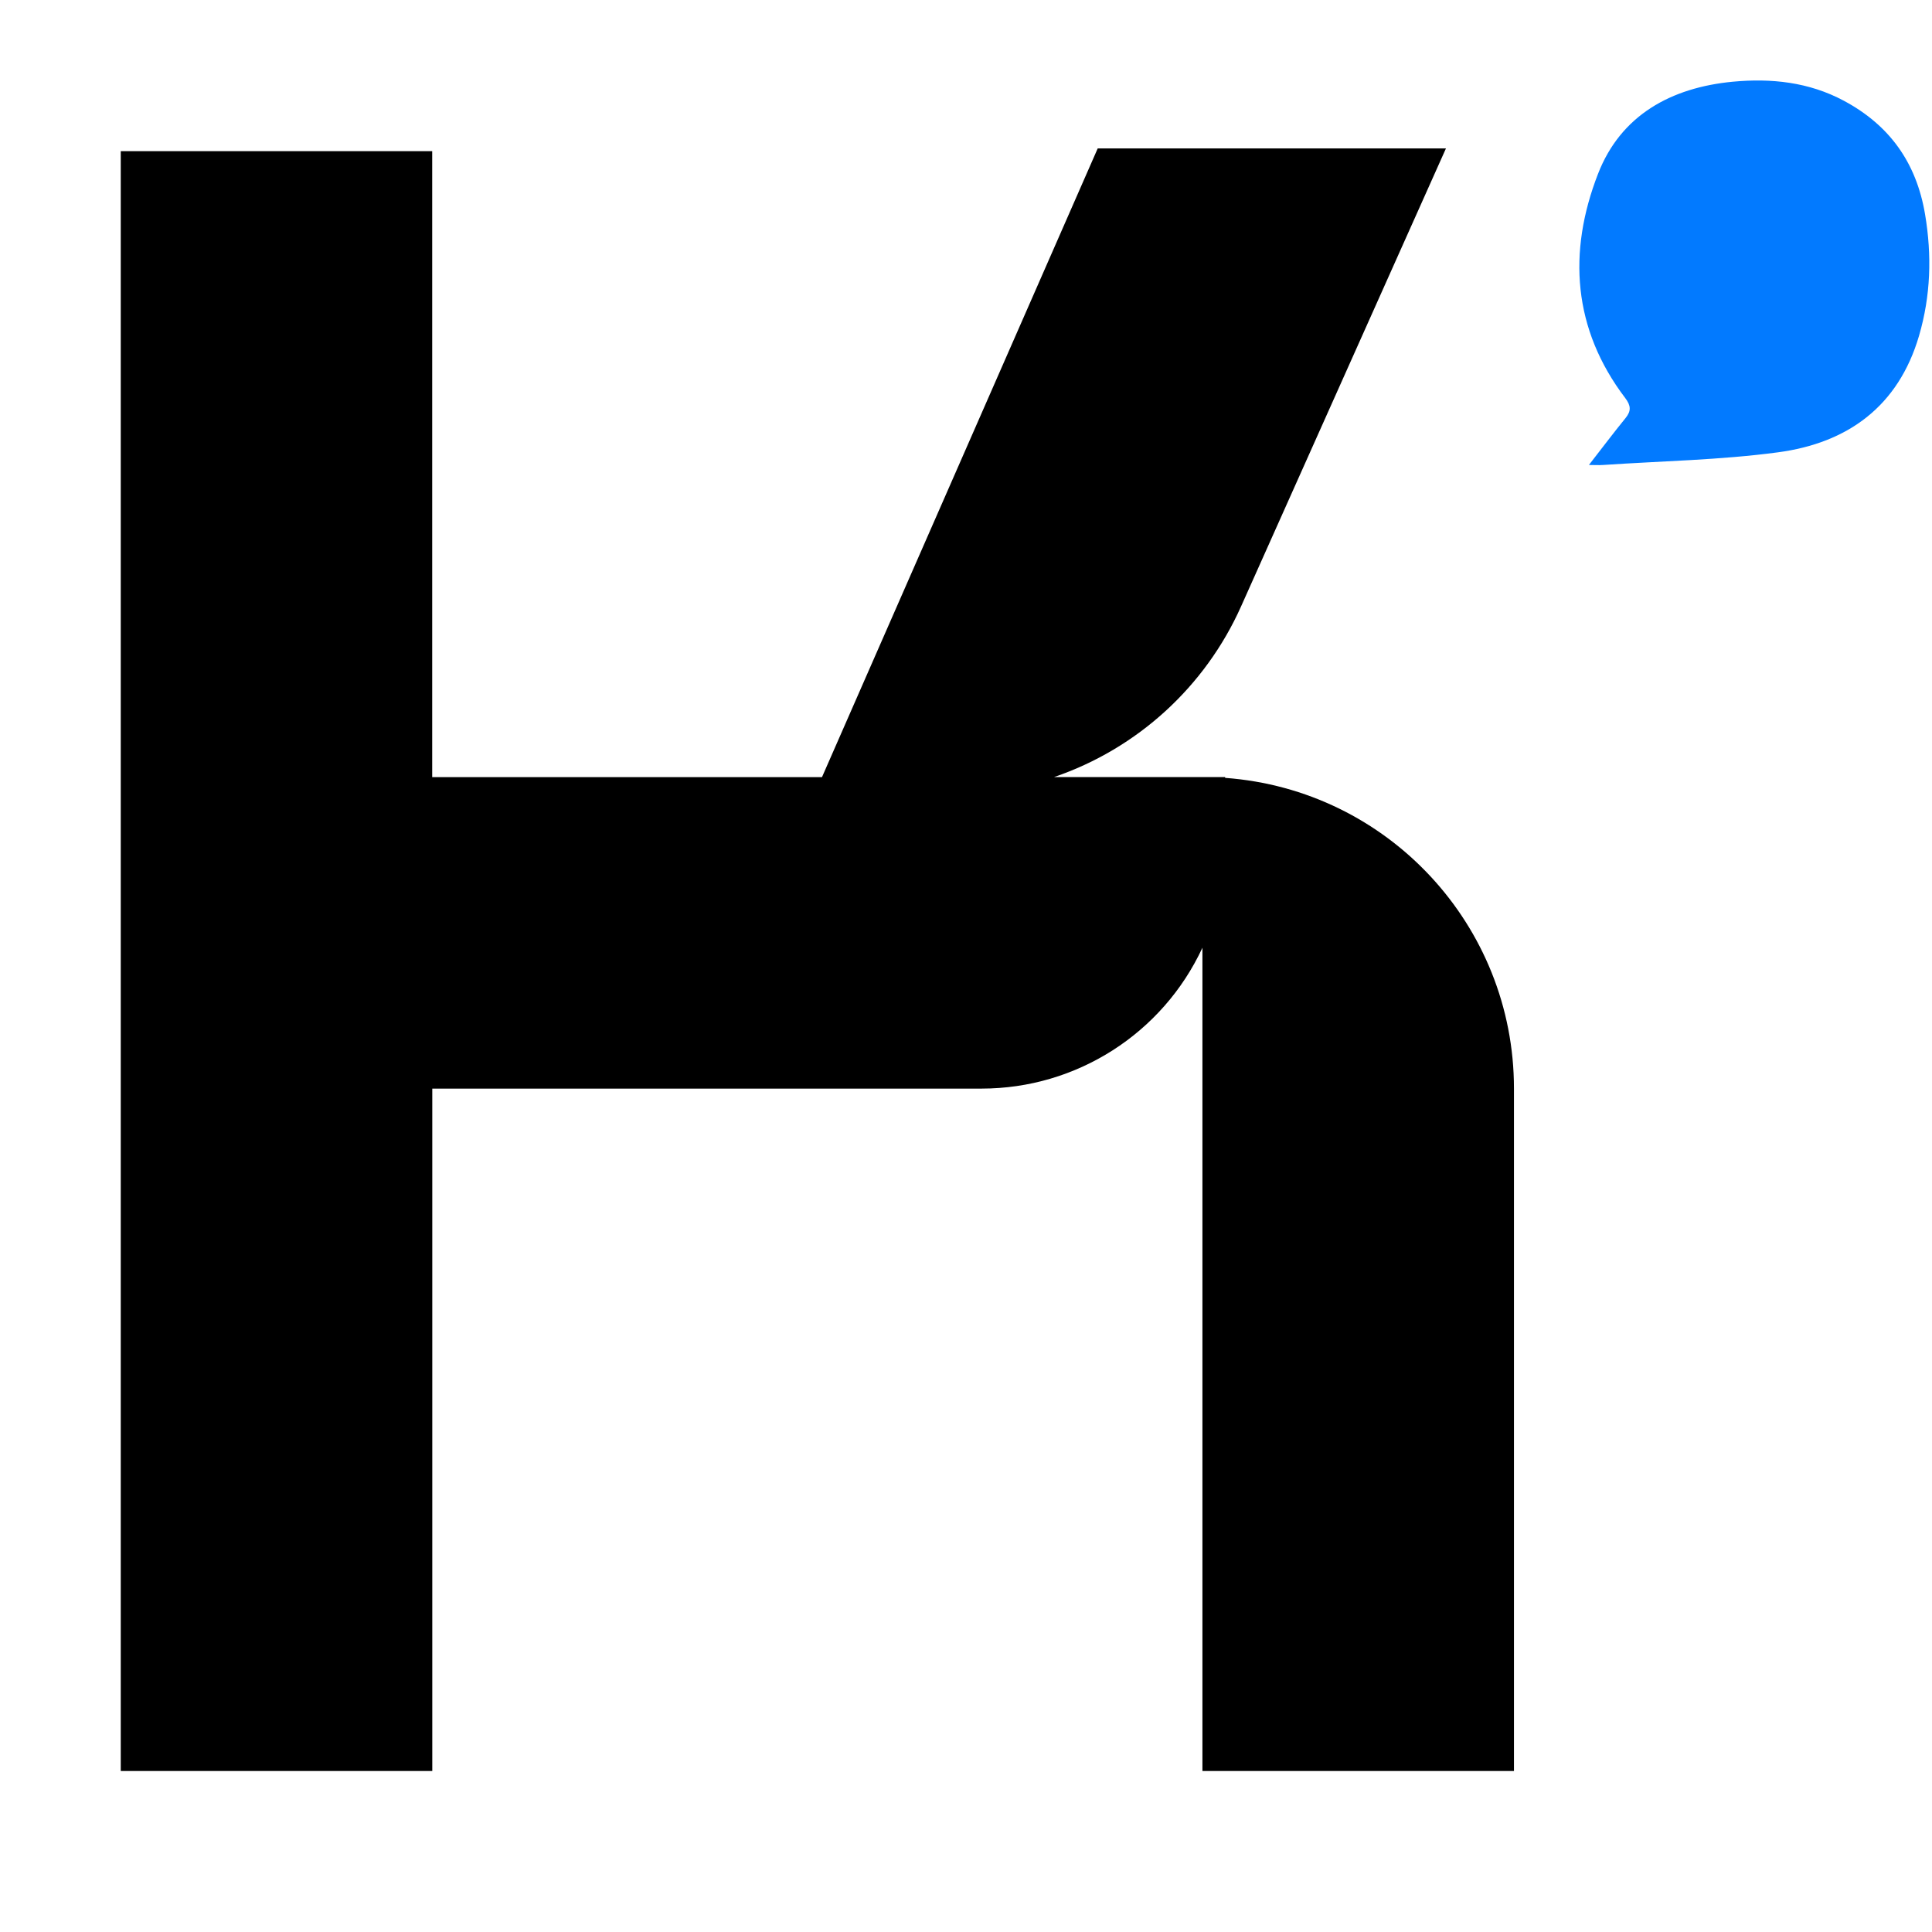
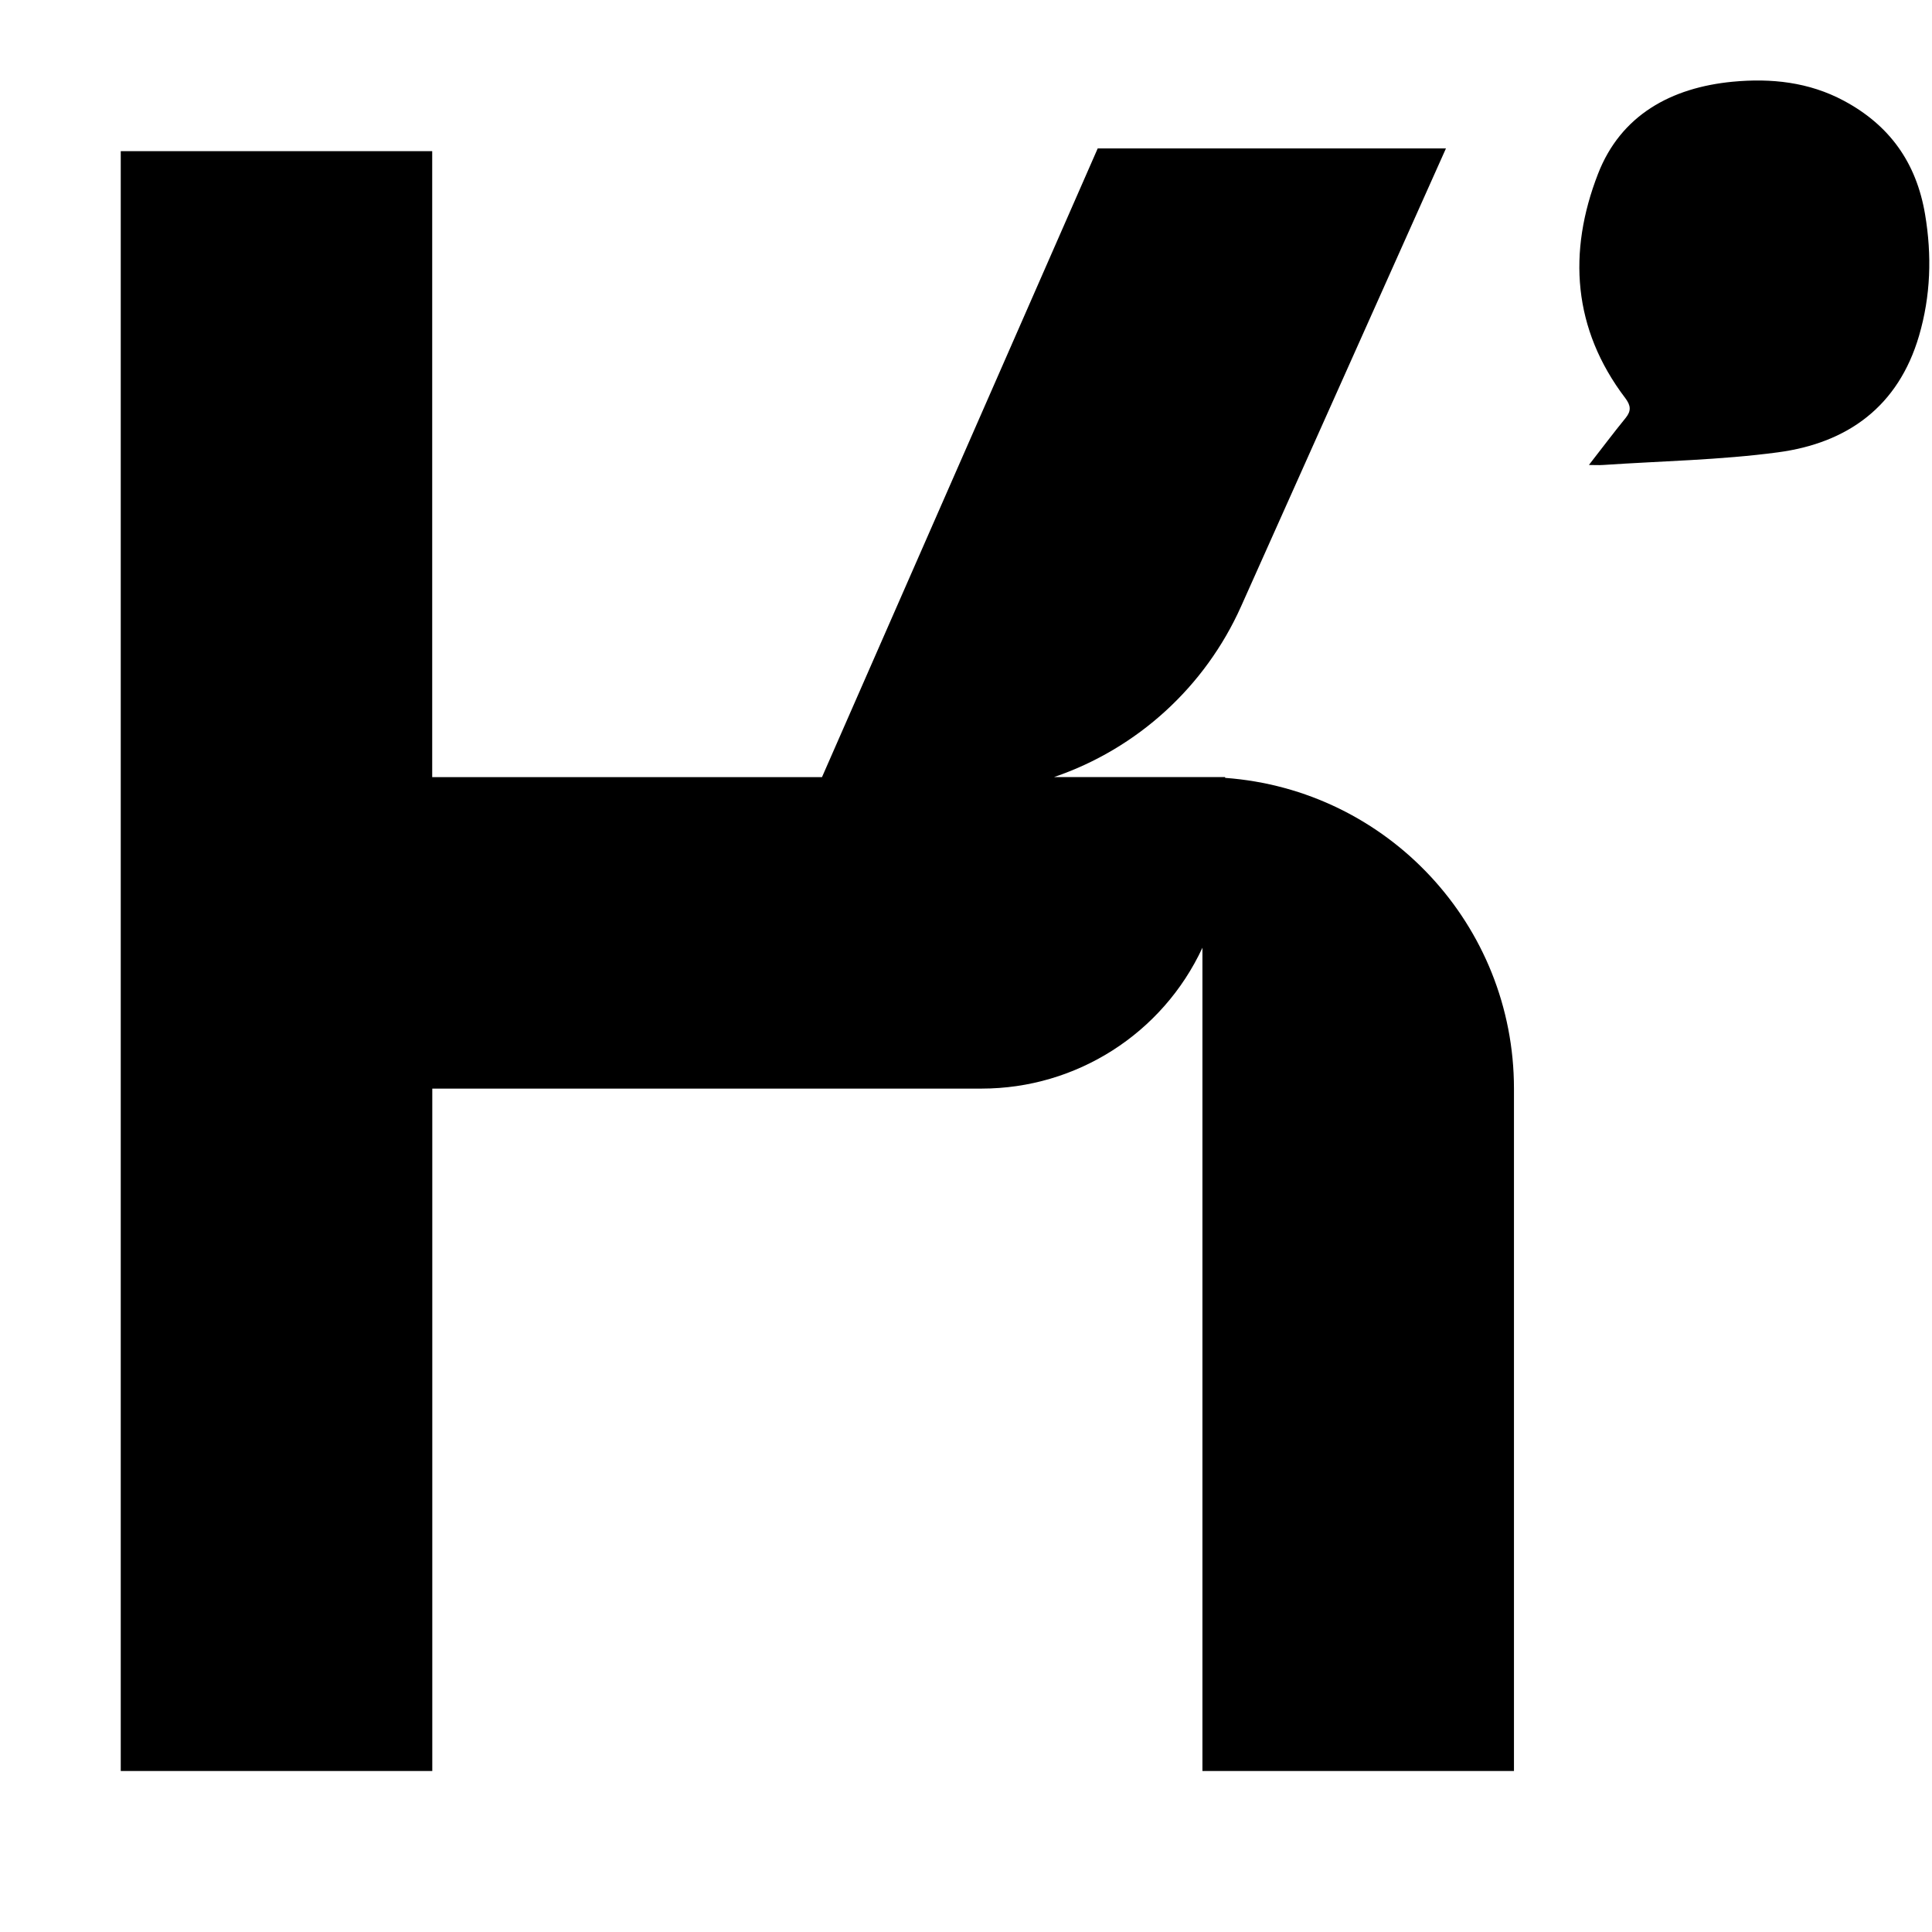
<svg xmlns="http://www.w3.org/2000/svg" fill="currentColor" fill-rule="evenodd" height="1em" style="flex:none;line-height:1" viewBox="0 0 24 24" width="1em">
-   <path d="M19.738 5.776c.163-.209.306-.4.457-.585.07-.087.064-.153-.004-.244-.655-.861-.717-1.817-.34-2.787.283-.73.909-1.072 1.674-1.145.477-.045.945.004 1.379.236.57.305.902.77 1.01 1.412.086.512.07 1.012-.075 1.508-.257.878-.888 1.333-1.753 1.448-.718.096-1.446.108-2.17.157-.056.004-.113 0-.178 0z" fill="#027AFF" />
+   <path d="M19.738 5.776c.163-.209.306-.4.457-.585.07-.087.064-.153-.004-.244-.655-.861-.717-1.817-.34-2.787.283-.73.909-1.072 1.674-1.145.477-.045.945.004 1.379.236.57.305.902.77 1.01 1.412.086.512.07 1.012-.075 1.508-.257.878-.888 1.333-1.753 1.448-.718.096-1.446.108-2.17.157-.056.004-.113 0-.178 0z" />
  <path d="M17.962 1.844h-4.326l-3.425 7.81H5.369V1.878H1.5V22h3.87v-8.477h6.824a3.025 3.025 0 002.743-1.75V22h3.87v-8.477a3.87 3.87 0 00-3.588-3.86v-.01h-2.125a3.94 3.94 0 002.323-2.12l2.545-5.689z" />
</svg>
